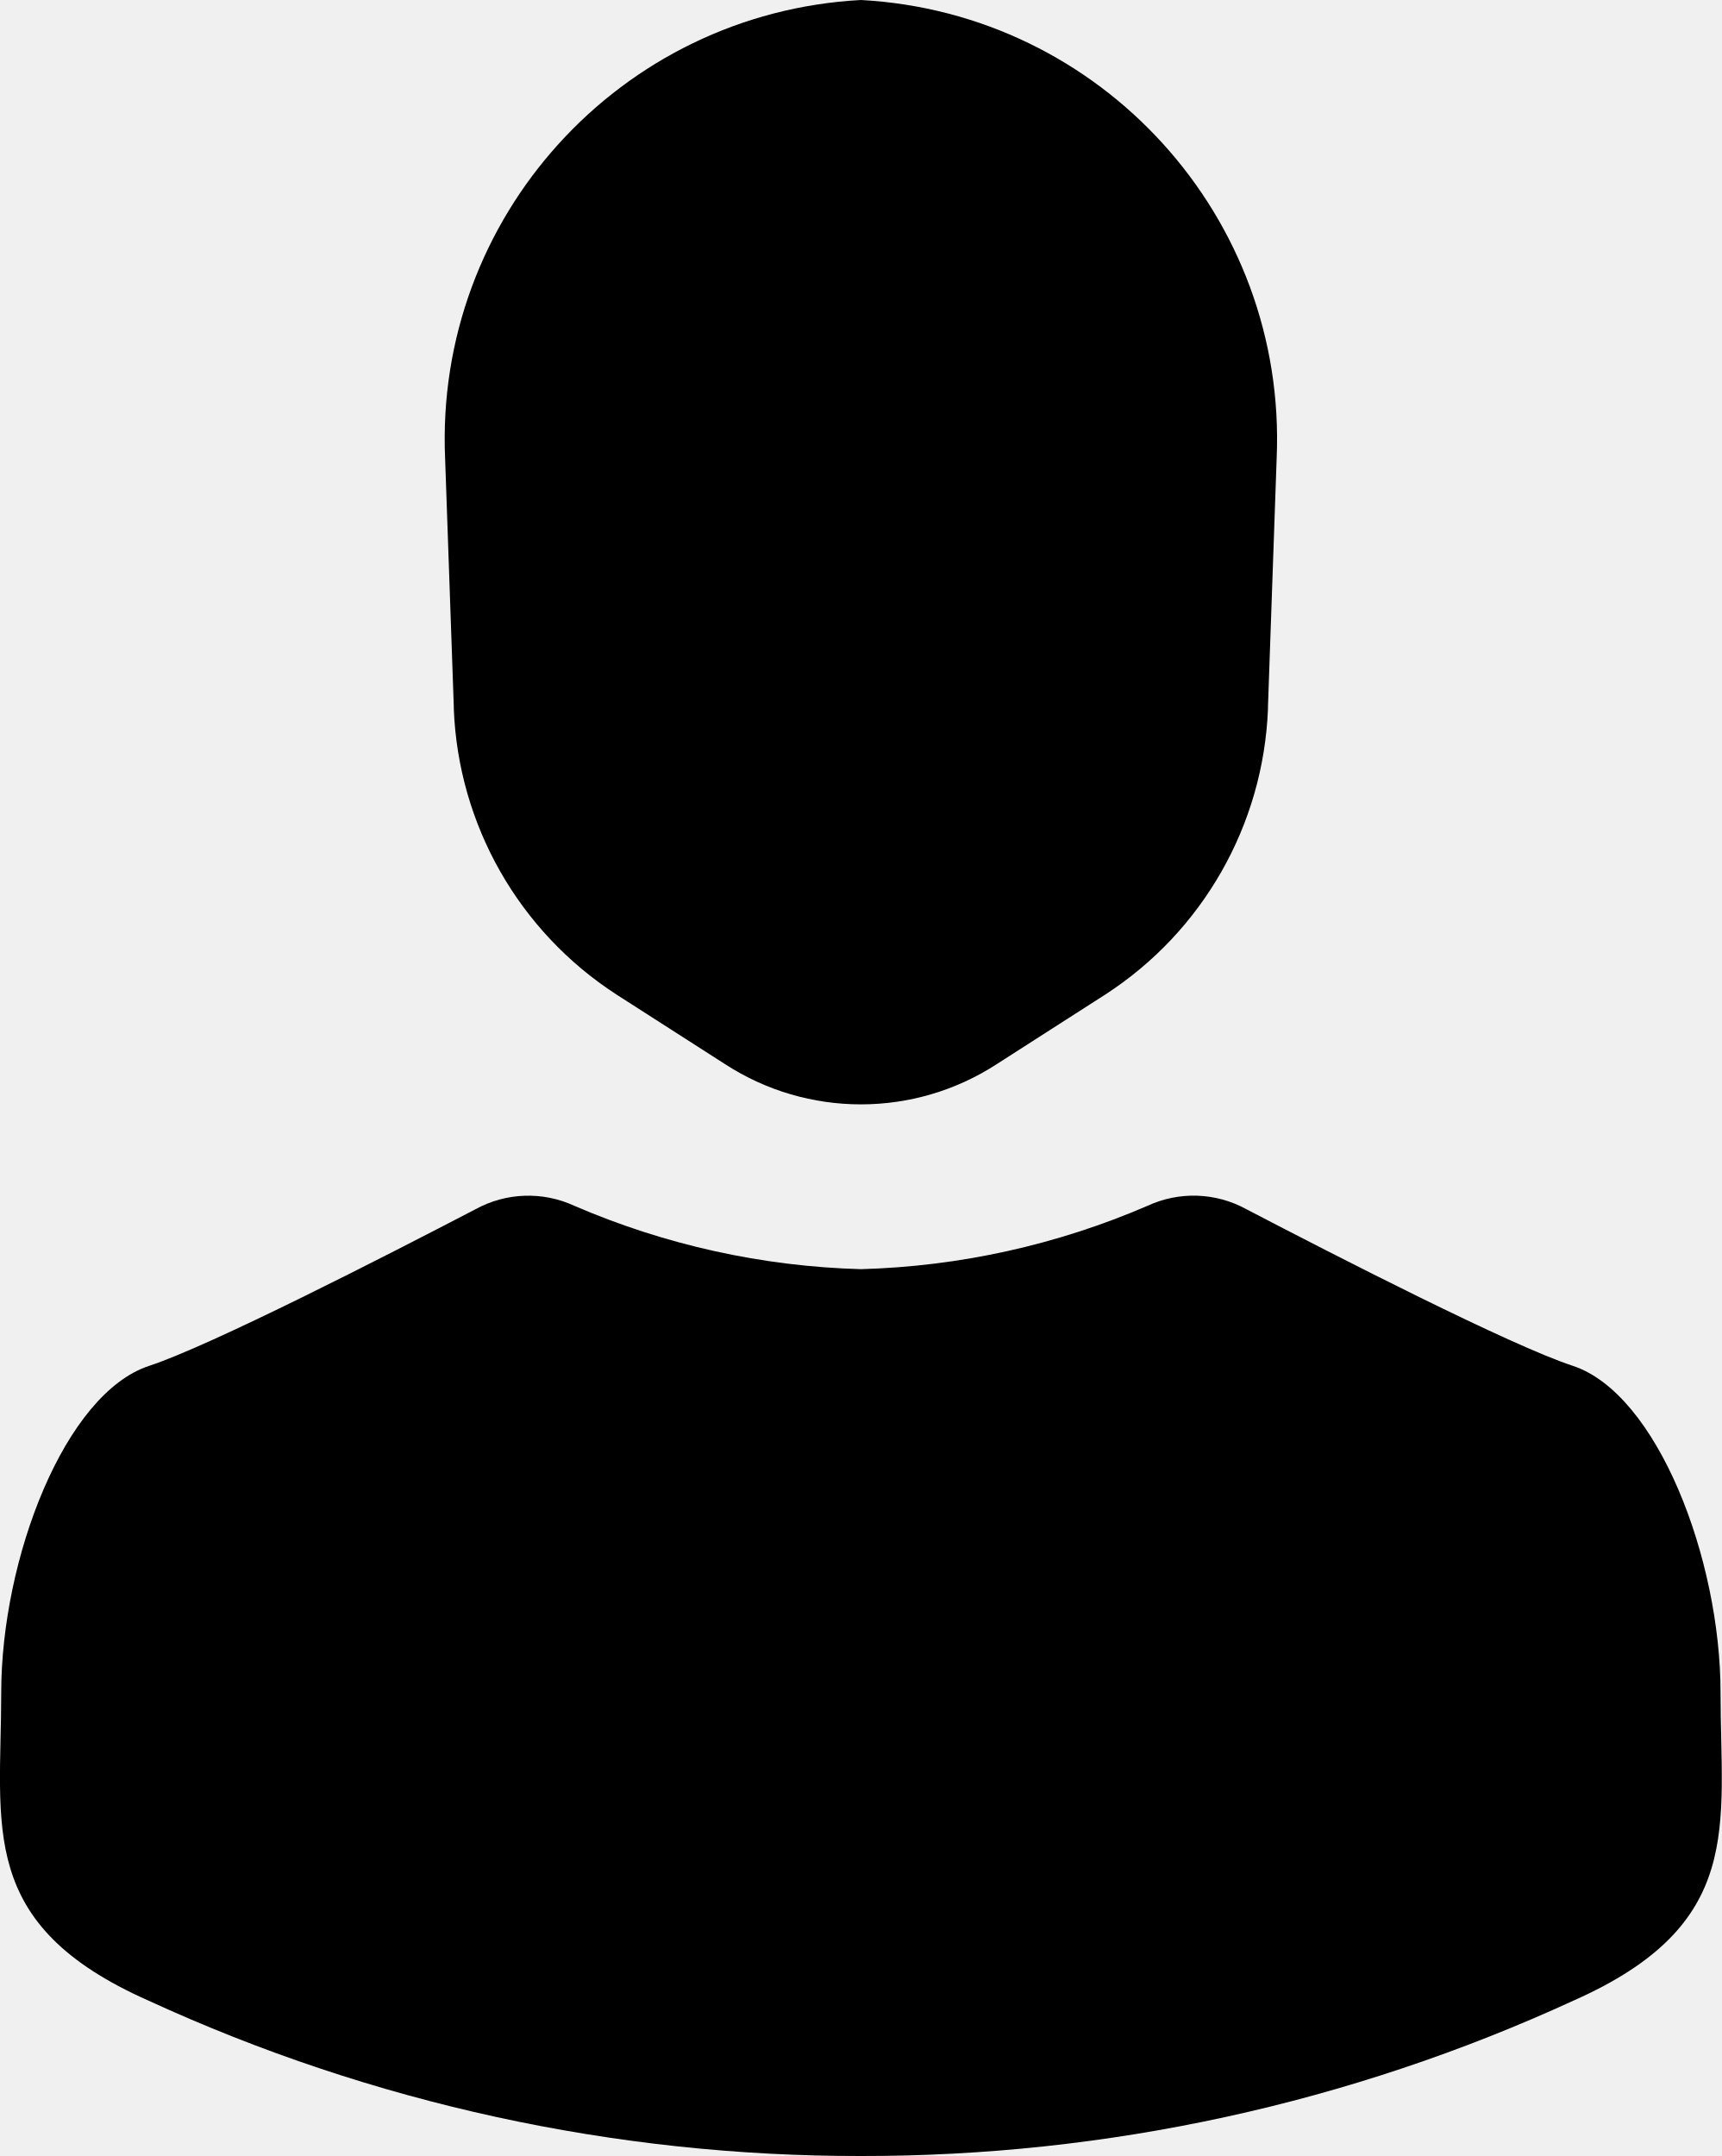
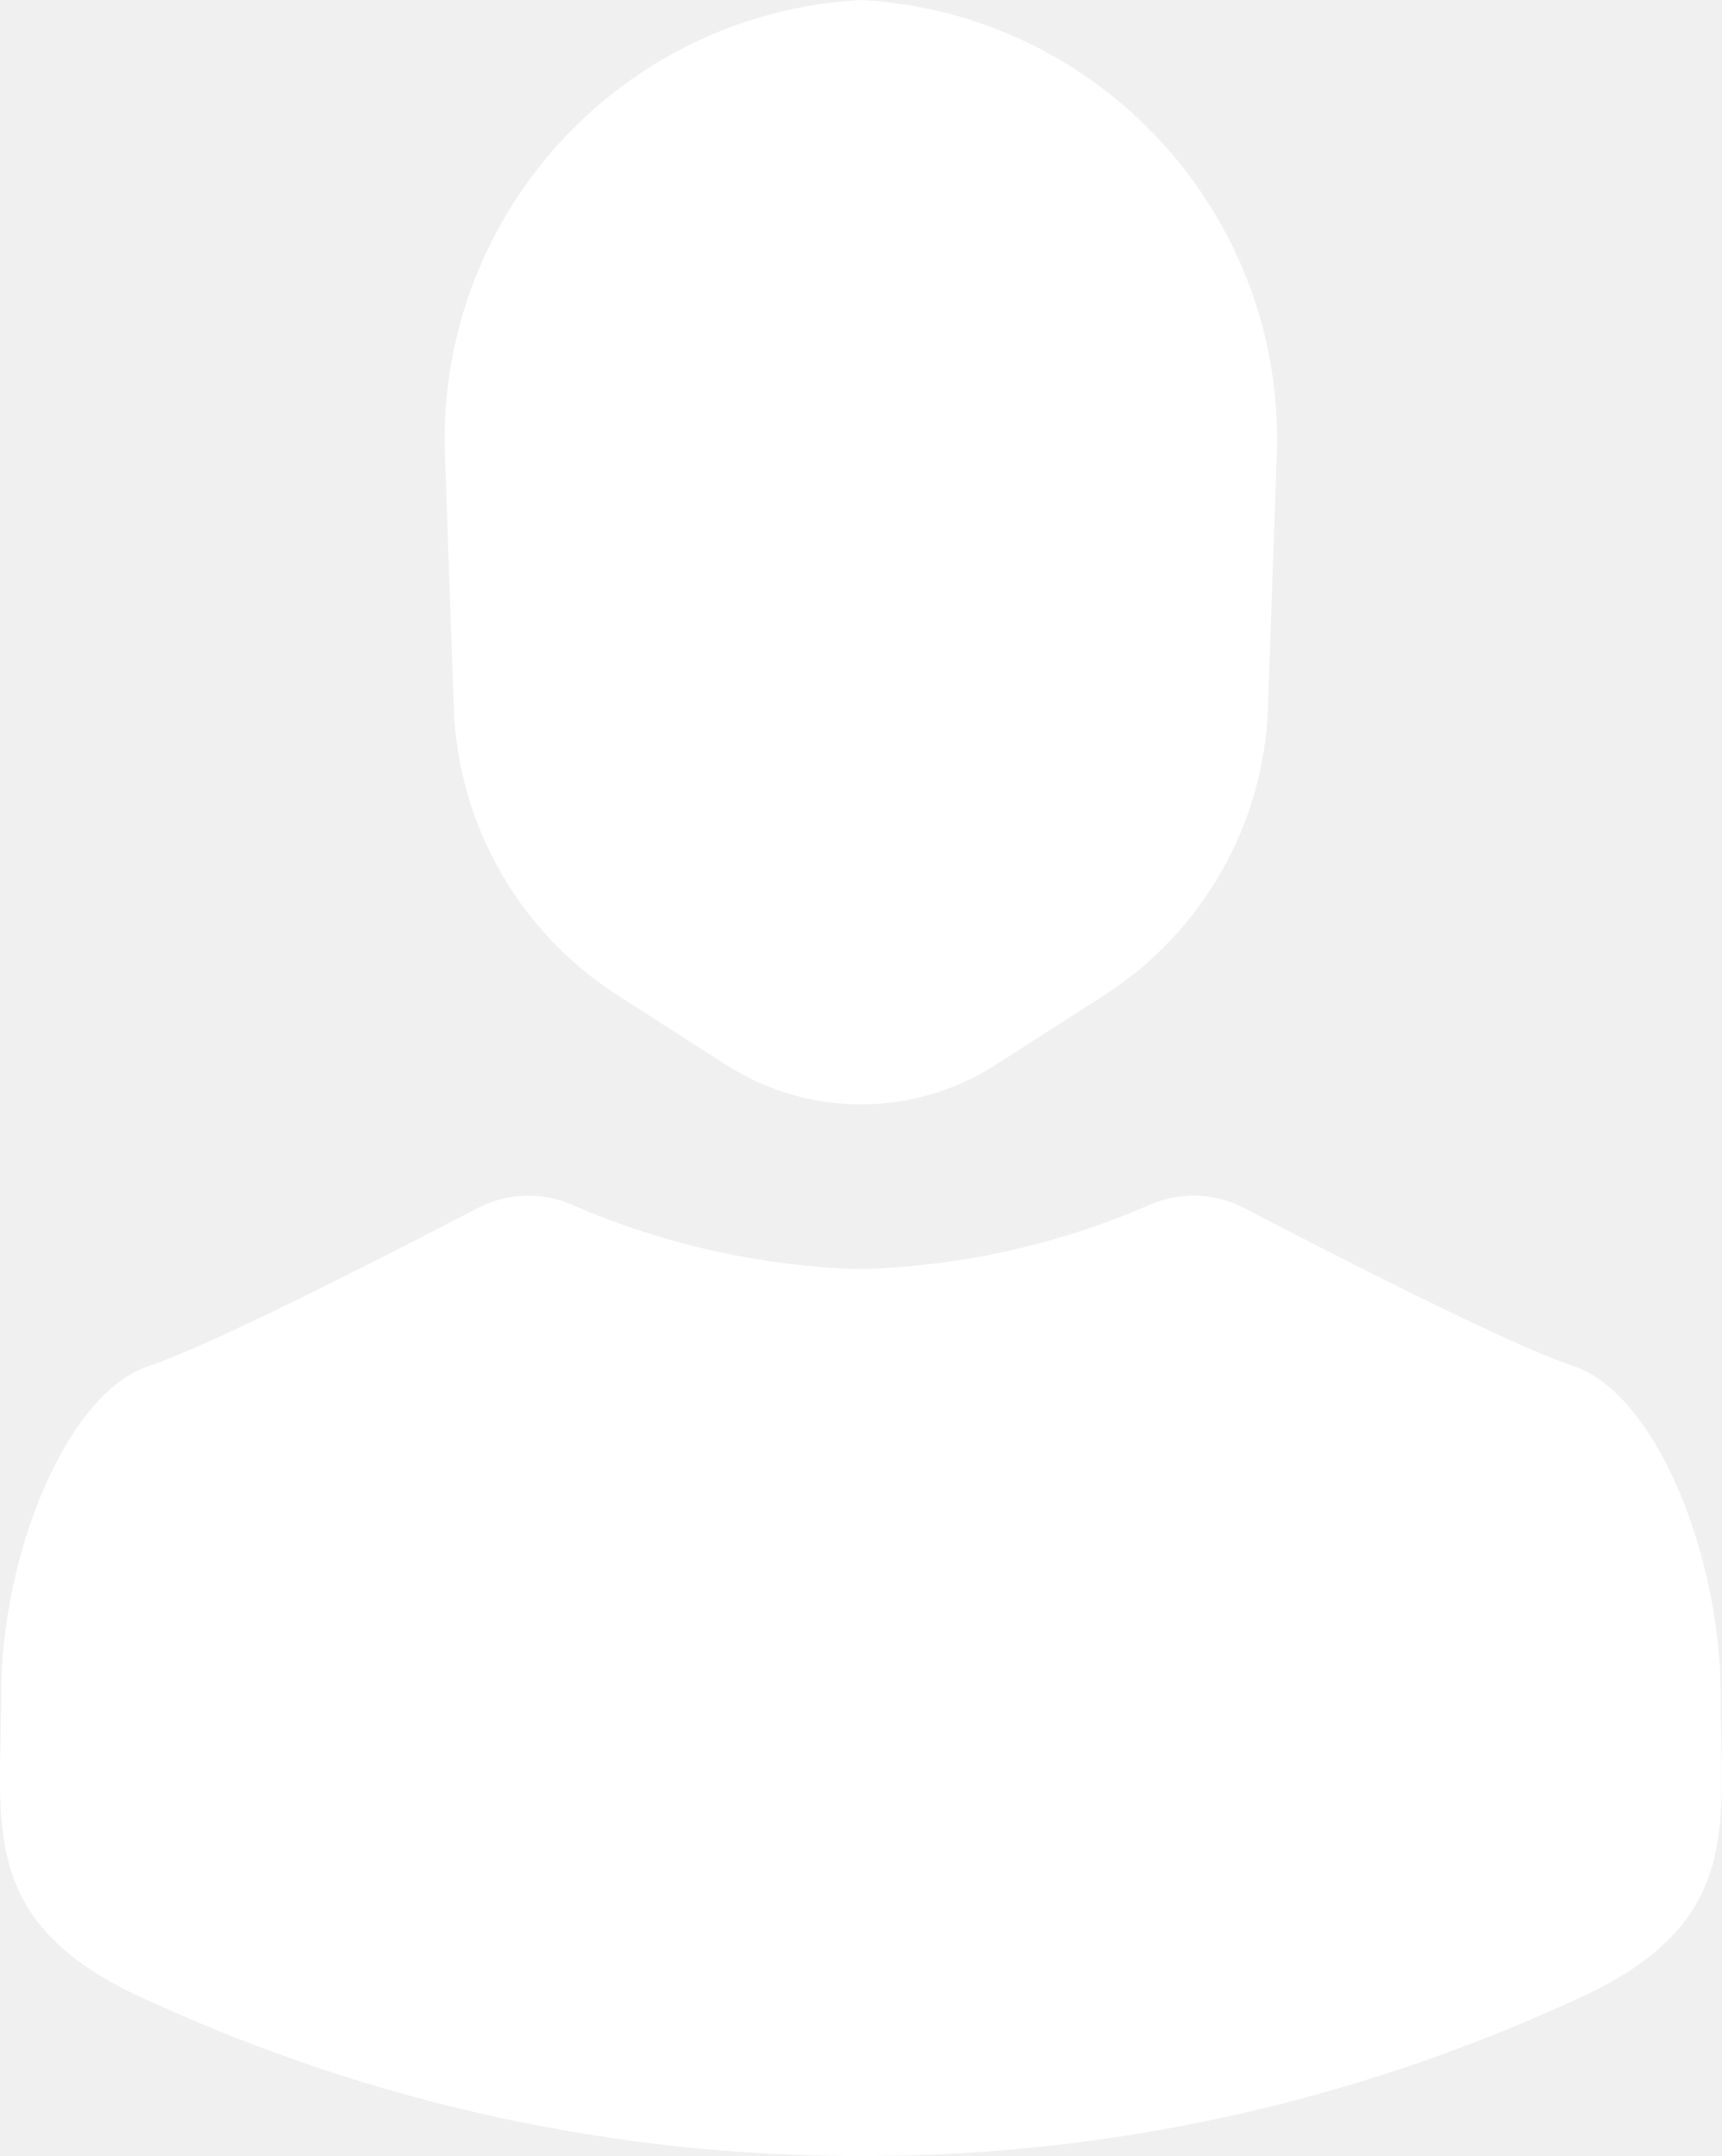
<svg xmlns="http://www.w3.org/2000/svg" width="19.786" height="24.773" viewBox="0 0 19.786 24.773">
  <defs>
-     <style>.a{fill:none;}.b{clip-path:url(#a);}.c{fill:black;}</style>
+     <style>.a{fill:none;}.b{clip-path:url(#a);}.c{fill:white;}</style>
    <clipPath id="a">
      <rect class="a" width="19.786" height="24.773" />
    </clipPath>
  </defs>
  <g class="b">
    <g transform="translate(0 0)">
      <path class="c" d="M19.772,5.712c0-1.538-.727-3.438-1.7-3.757-.711-.233-2.722-1.263-3.751-1.8A1.259,1.259,0,0,0,13.187.117,8.933,8.933,0,0,1,9.894.845,8.929,8.929,0,0,1,6.6.117,1.261,1.261,0,0,0,5.465.156c-1.029.536-3.04,1.566-3.751,1.8-.972.319-1.7,2.219-1.7,3.757S-.272,8.374,1.707,9.25a19.525,19.525,0,0,0,8.187,1.785A19.533,19.533,0,0,0,18.081,9.25c1.978-.876,1.691-2,1.691-3.538" transform="translate(0 13.738)" />
      <path class="c" d="M.1,8.147a4.1,4.1,0,0,0,1.867,3.279l1.248.8a2.867,2.867,0,0,0,3.126,0l1.248-.8A4.1,4.1,0,0,0,9.456,8.147c0-.009,0-.018,0-.026l.1-2.855A5.056,5.056,0,0,0,4.778,0,5.055,5.055,0,0,0,0,5.266L.1,8.121a.217.217,0,0,1,0,.026" transform="translate(5.115 0)" />
    </g>
  </g>
</svg>
